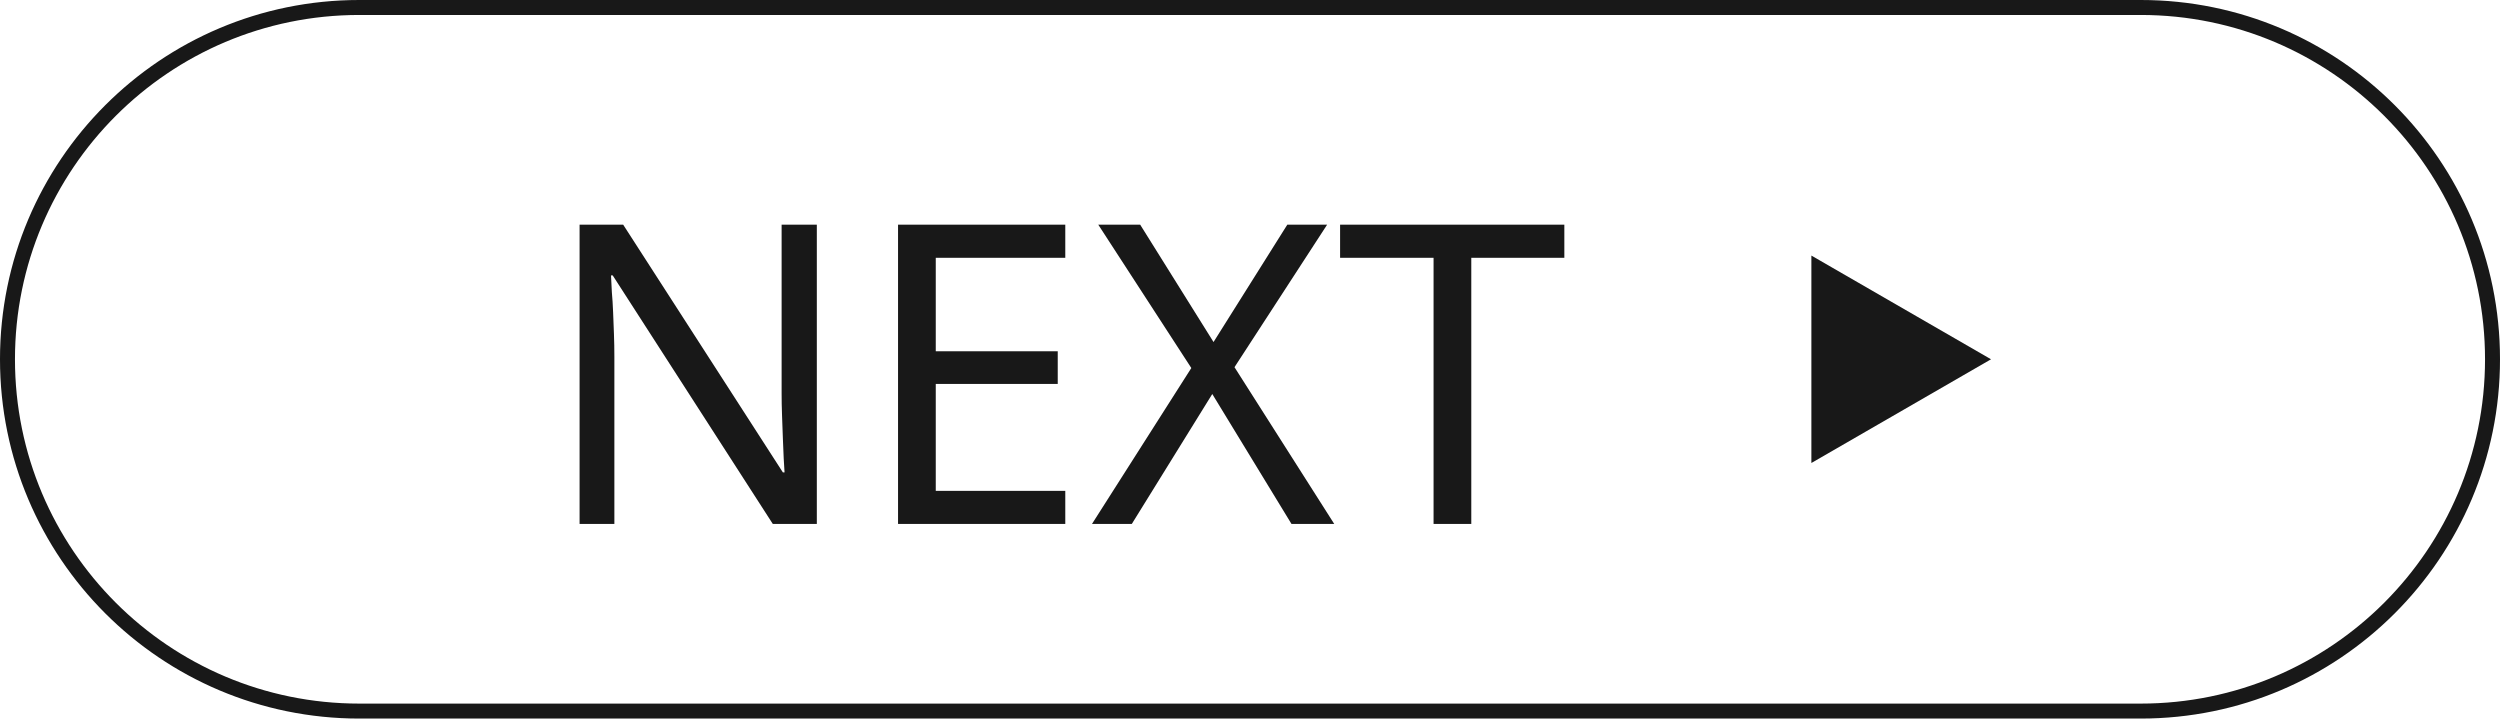
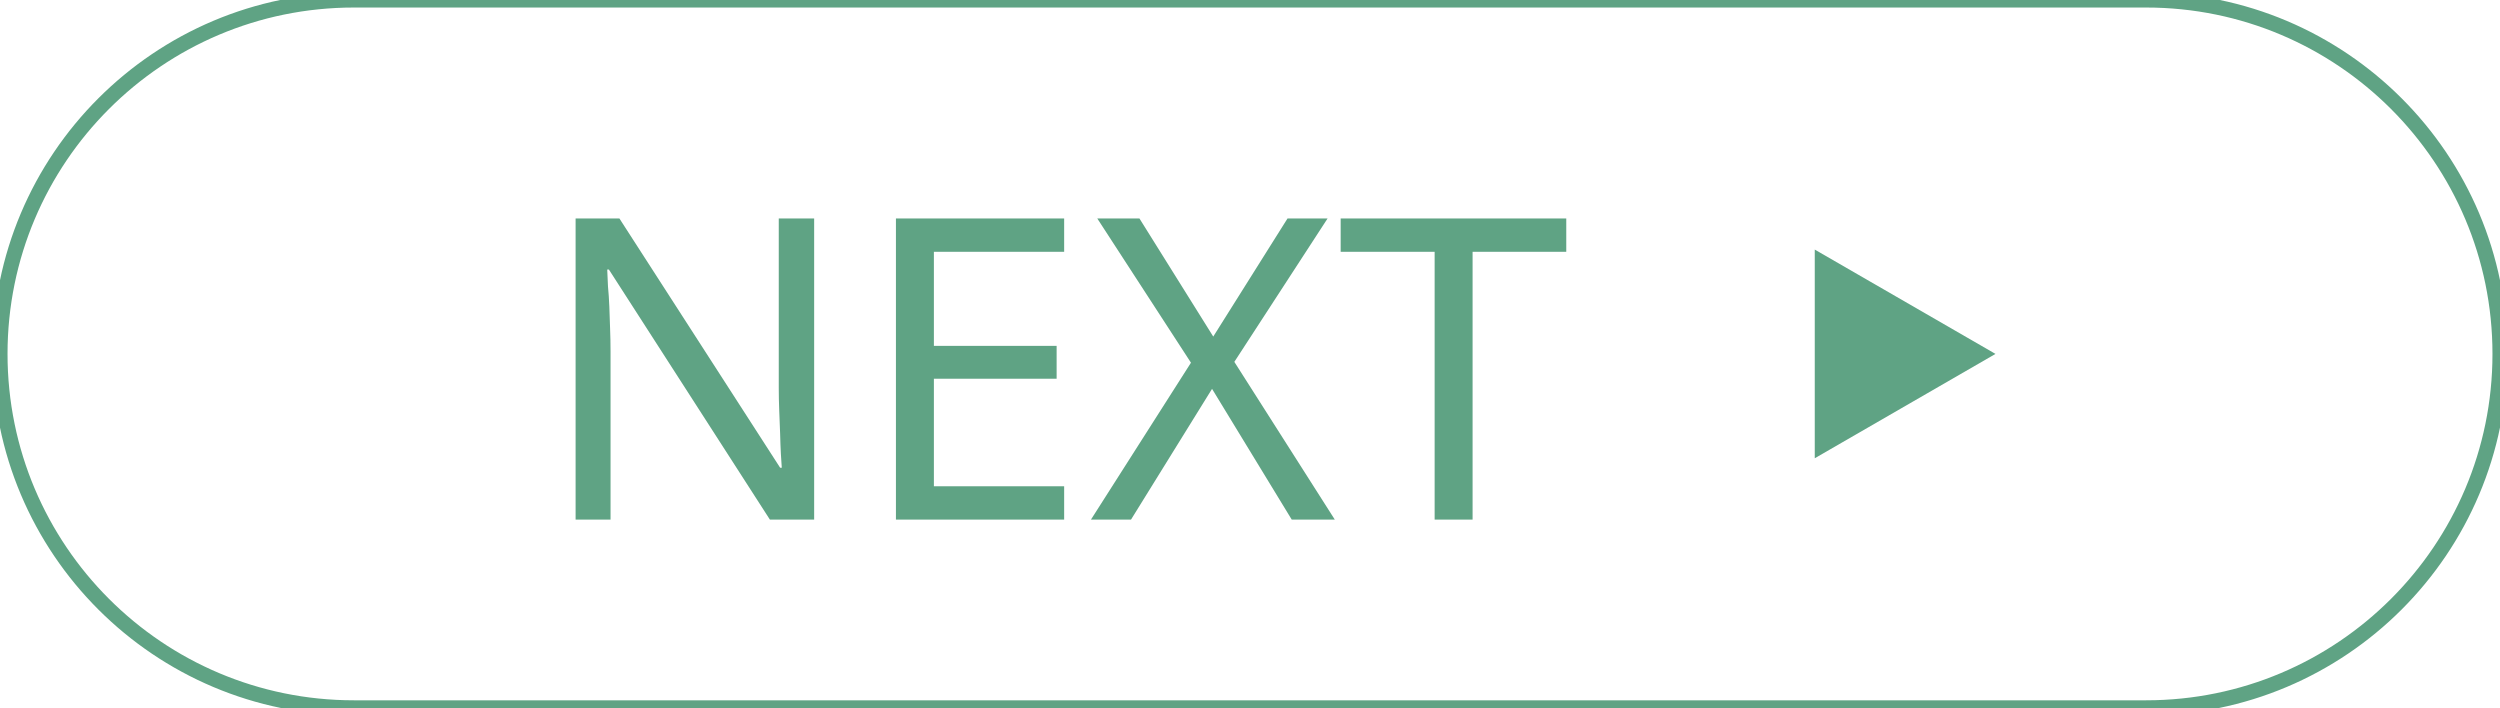
- <svg xmlns="http://www.w3.org/2000/svg" width="167" height="48" viewBox="0 0 167 48" fill="none">
-   <rect x="0.5" y="0.5" width="166" height="47" rx="23.5" stroke="#181818" />
-   <path d="M54.564 35H51.624L40.928 18.396H40.816C40.835 18.732 40.853 19.105 40.872 19.516C40.909 19.927 40.937 20.375 40.956 20.86C40.975 21.327 40.993 21.812 41.012 22.316C41.031 22.82 41.04 23.324 41.04 23.828V35H38.716V15.008H41.628L52.296 31.556H52.408C52.389 31.332 52.371 31.024 52.352 30.632C52.333 30.221 52.315 29.773 52.296 29.288C52.277 28.784 52.259 28.271 52.24 27.748C52.221 27.225 52.212 26.74 52.212 26.292V15.008H54.564V35ZM71.161 35H59.989V15.008H71.161V17.22H62.509V23.464H70.657V25.648H62.509V32.788H71.161V35ZM89.128 35H86.272L80.98 26.32L75.604 35H72.944L79.58 24.584L73.364 15.008H76.164L81.064 22.848L85.992 15.008H88.652L82.464 24.528L89.128 35ZM98.282 35H95.762V17.22H89.518V15.008H104.498V17.22H98.282V35Z" fill="#181818" />
-   <path d="M133 24L121 17.072L121 30.928L133 24Z" fill="#181818" />
+ <svg xmlns="http://www.w3.org/2000/svg" width="166" height="47" viewBox="1132.5 783.5 166 47" fill="none">
+   <rect x="1132.5" y="783.5" width="166" height="47" rx="23.5" stroke="#5FA384" />
+   <path d="M1186.56 818H1183.62L1172.93 801.396H1172.82C1172.83 801.732 1172.85 802.105 1172.87 802.516C1172.91 802.927 1172.94 803.375 1172.96 803.86C1172.97 804.327 1172.99 804.812 1173.01 805.316C1173.03 805.82 1173.04 806.324 1173.04 806.828V818H1170.72V798.008H1173.63L1184.3 814.556H1184.41C1184.39 814.332 1184.37 814.024 1184.35 813.632C1184.33 813.221 1184.31 812.773 1184.3 812.288C1184.28 811.784 1184.26 811.271 1184.24 810.748C1184.22 810.225 1184.21 809.74 1184.21 809.292V798.008H1186.56V818ZM1203.16 818H1191.99V798.008H1203.16V800.22H1194.51V806.464H1202.66V808.648H1194.51V815.788H1203.16V818ZM1221.13 818H1218.27L1212.98 809.32L1207.6 818H1204.94L1211.58 807.584L1205.36 798.008H1208.16L1213.06 805.848L1217.99 798.008H1220.65L1214.46 807.528L1221.13 818ZM1230.28 818H1227.76V800.22H1221.52V798.008H1236.5V800.22H1230.28V818Z" fill="#5FA384" />
+   <path d="M1265 807L1253 800.072L1253 813.928L1265 807Z" fill="#5FA384" />
</svg>
